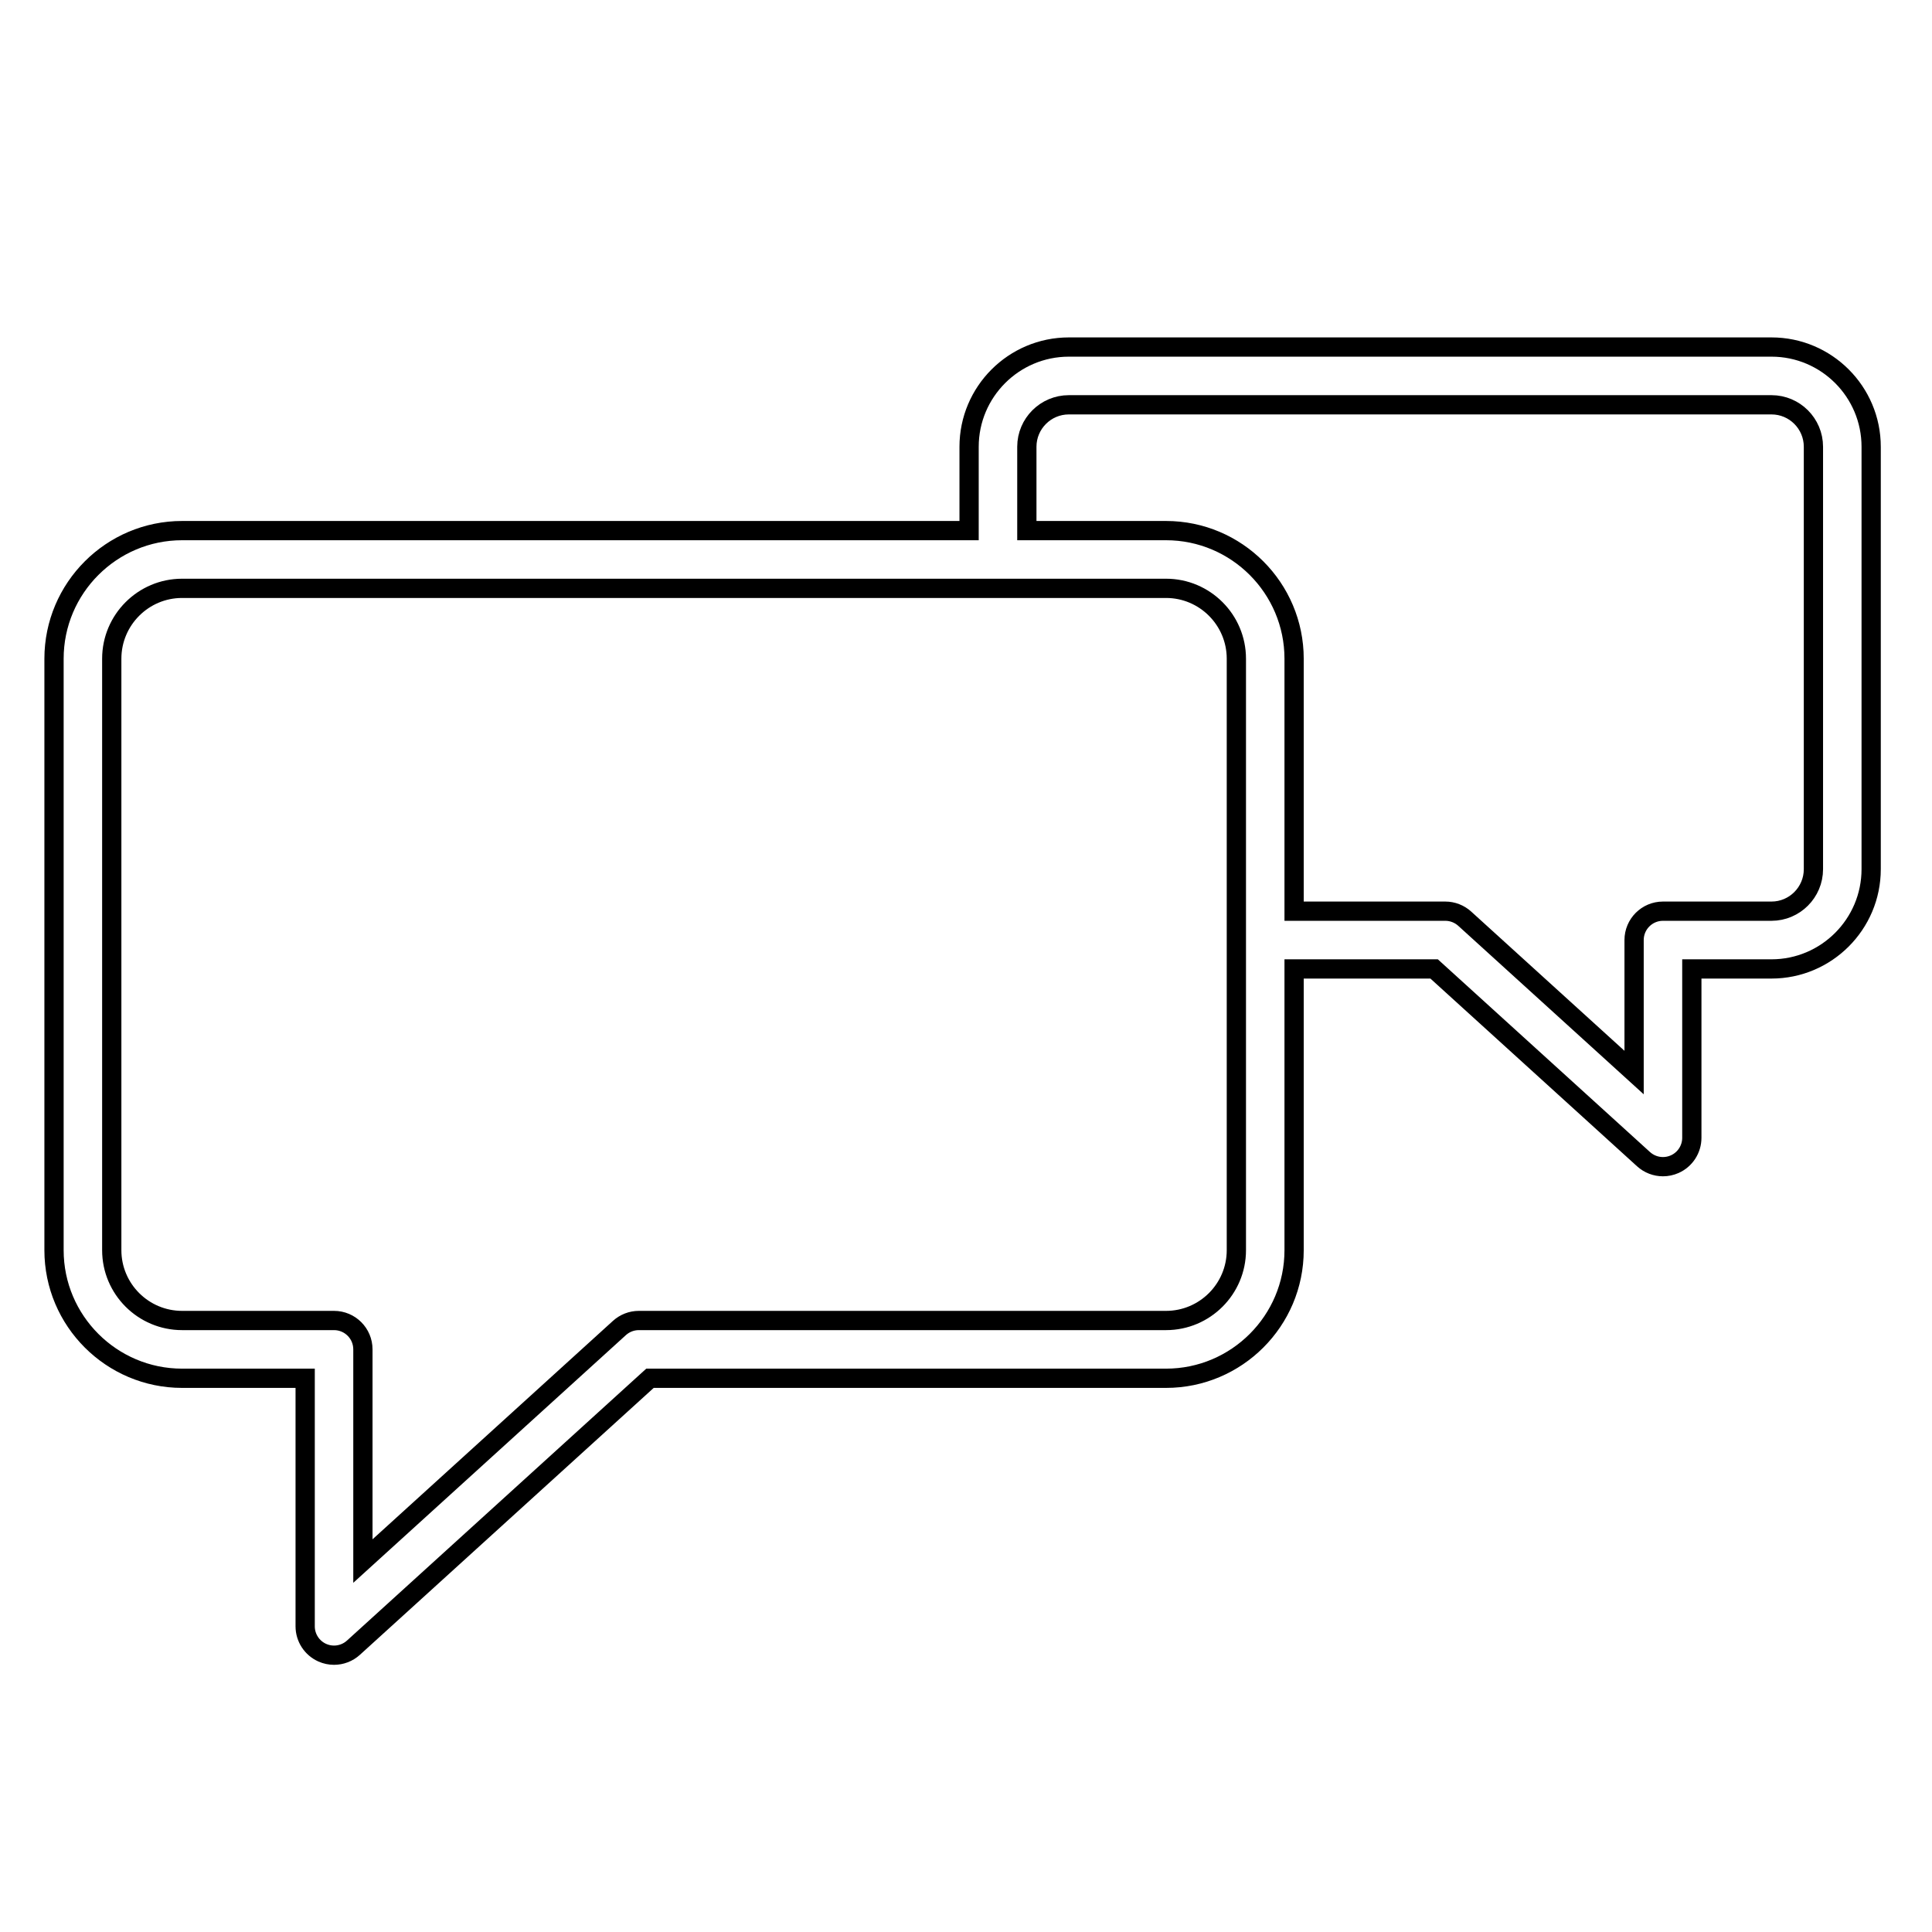
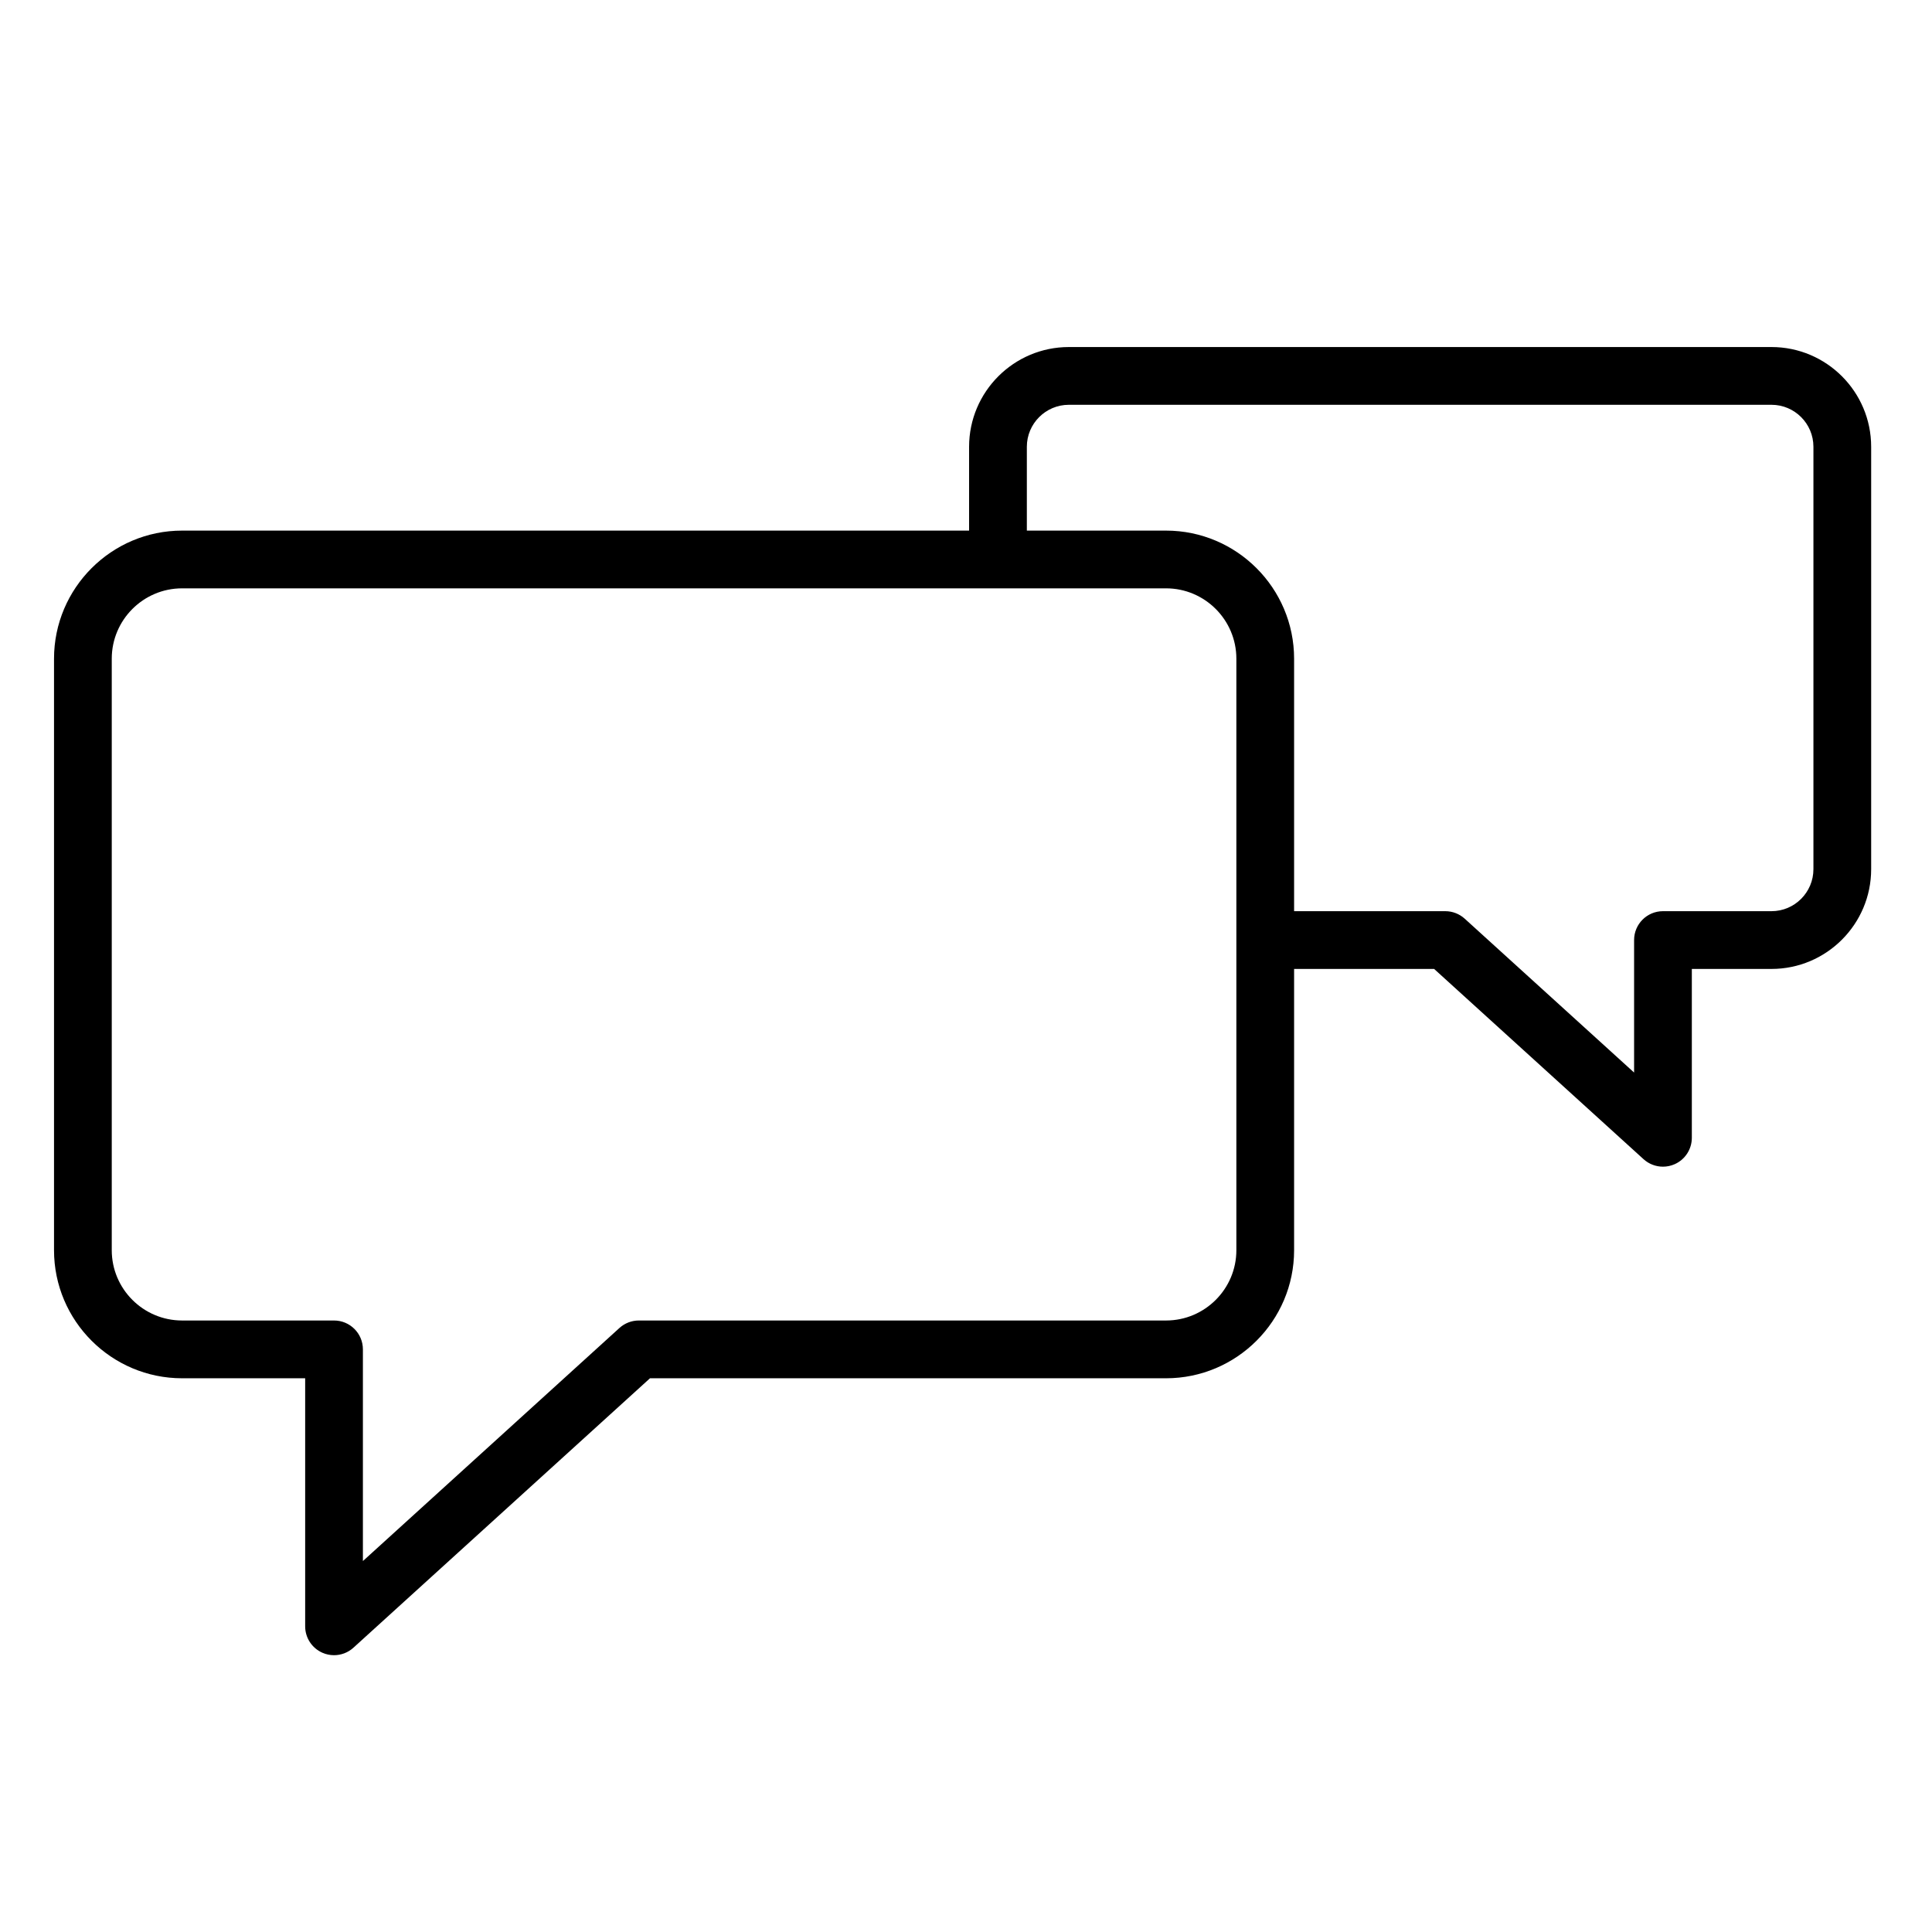
- <svg xmlns="http://www.w3.org/2000/svg" version="1.1" id="Layer_1" x="0px" y="0px" viewBox="0 0 100.353 100.353" style="enable-background:new 0 0 100.353 100.353;" xml:space="preserve" fill="transparent" stroke="#000000">
+ <svg xmlns="http://www.w3.org/2000/svg" version="1.1" id="Layer_1" x="0px" y="0px" viewBox="0 0 100.353 100.353" style="enable-background:new 0 0 100.353 100.353;" xml:space="preserve" fill="#000000" stroke="transparent">
  <path d="M92.016,18.026H55.518c-2.857,0-5.181,2.324-5.181,5.181v4.354H9.46  c-3.669,0-6.654,2.985-6.654,6.655v30.723c0,3.668,2.985,6.652,6.654,6.652h6.391v12.884c0,0.594,0.35,1.131,0.893,1.372  c0.195,0.086,0.401,0.128,0.606,0.128c0.366,0,0.728-0.134,1.009-0.39l15.403-13.994h26.804c3.668,0,6.653-2.984,6.653-6.652v-14.61  h7.273l10.877,9.881c0.282,0.256,0.643,0.39,1.009,0.39c0.205,0,0.412-0.042,0.607-0.128c0.543-0.24,0.893-0.778,0.893-1.372v-8.771  h4.137c2.855,0,5.178-2.325,5.178-5.182v-21.94C97.194,20.35,94.872,18.026,92.016,18.026z M64.22,64.938  c0,2.014-1.639,3.652-3.653,3.652H33.183c-0.373,0-0.732,0.139-1.009,0.39L18.85,81.085V70.09c0-0.829-0.671-1.5-1.5-1.5H9.459  c-2.015,0-3.654-1.638-3.654-3.652V34.215c0-2.015,1.639-3.655,3.654-3.655h42.363c0.005,0,0.01,0.001,0.015,0.001  s0.01-0.001,0.015-0.001h8.715c2.015,0,3.653,1.64,3.653,3.655L64.22,64.938L64.22,64.938z M94.194,45.147  c0,1.203-0.977,2.182-2.178,2.182h-5.637c-0.828,0-1.5,0.671-1.5,1.5v6.882l-8.798-7.992c-0.276-0.25-0.636-0.39-1.009-0.39h-7.853  V34.216c0-3.669-2.985-6.655-6.653-6.655h-7.229v-4.354c0-1.203,0.979-2.181,2.181-2.181h36.498c1.201,0,2.178,0.978,2.178,2.181  V45.147z" />
</svg>
